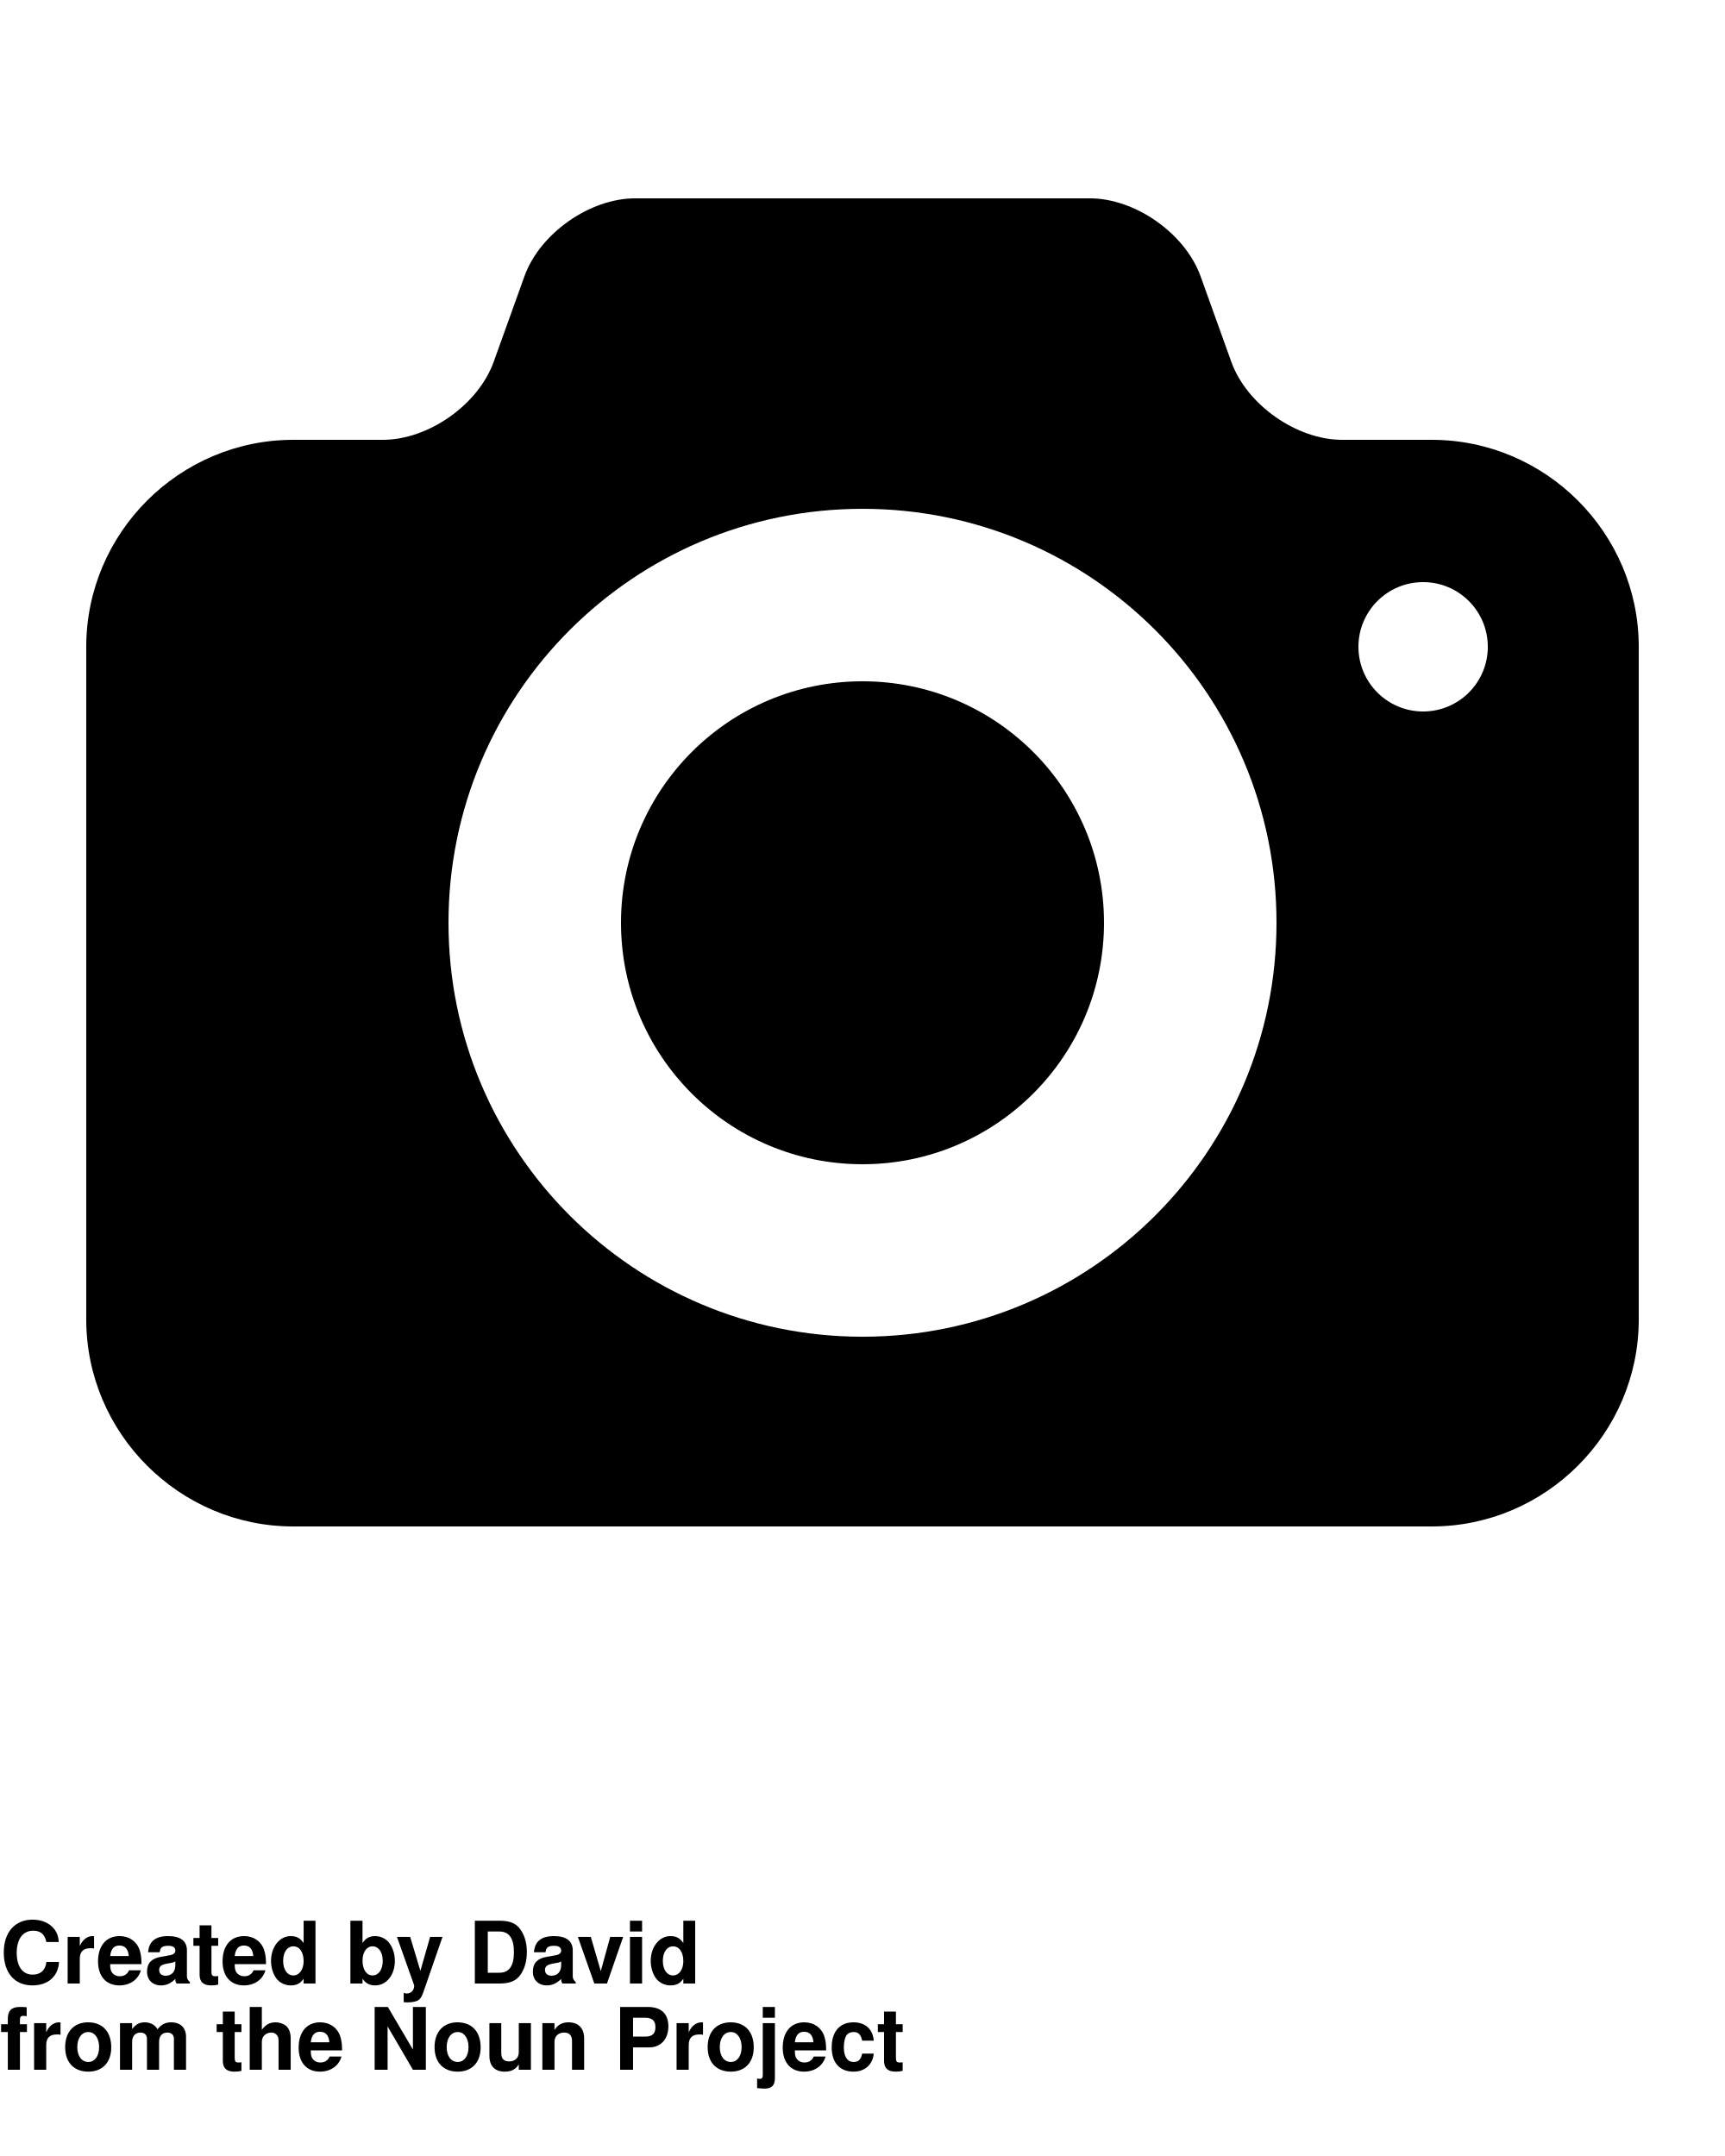
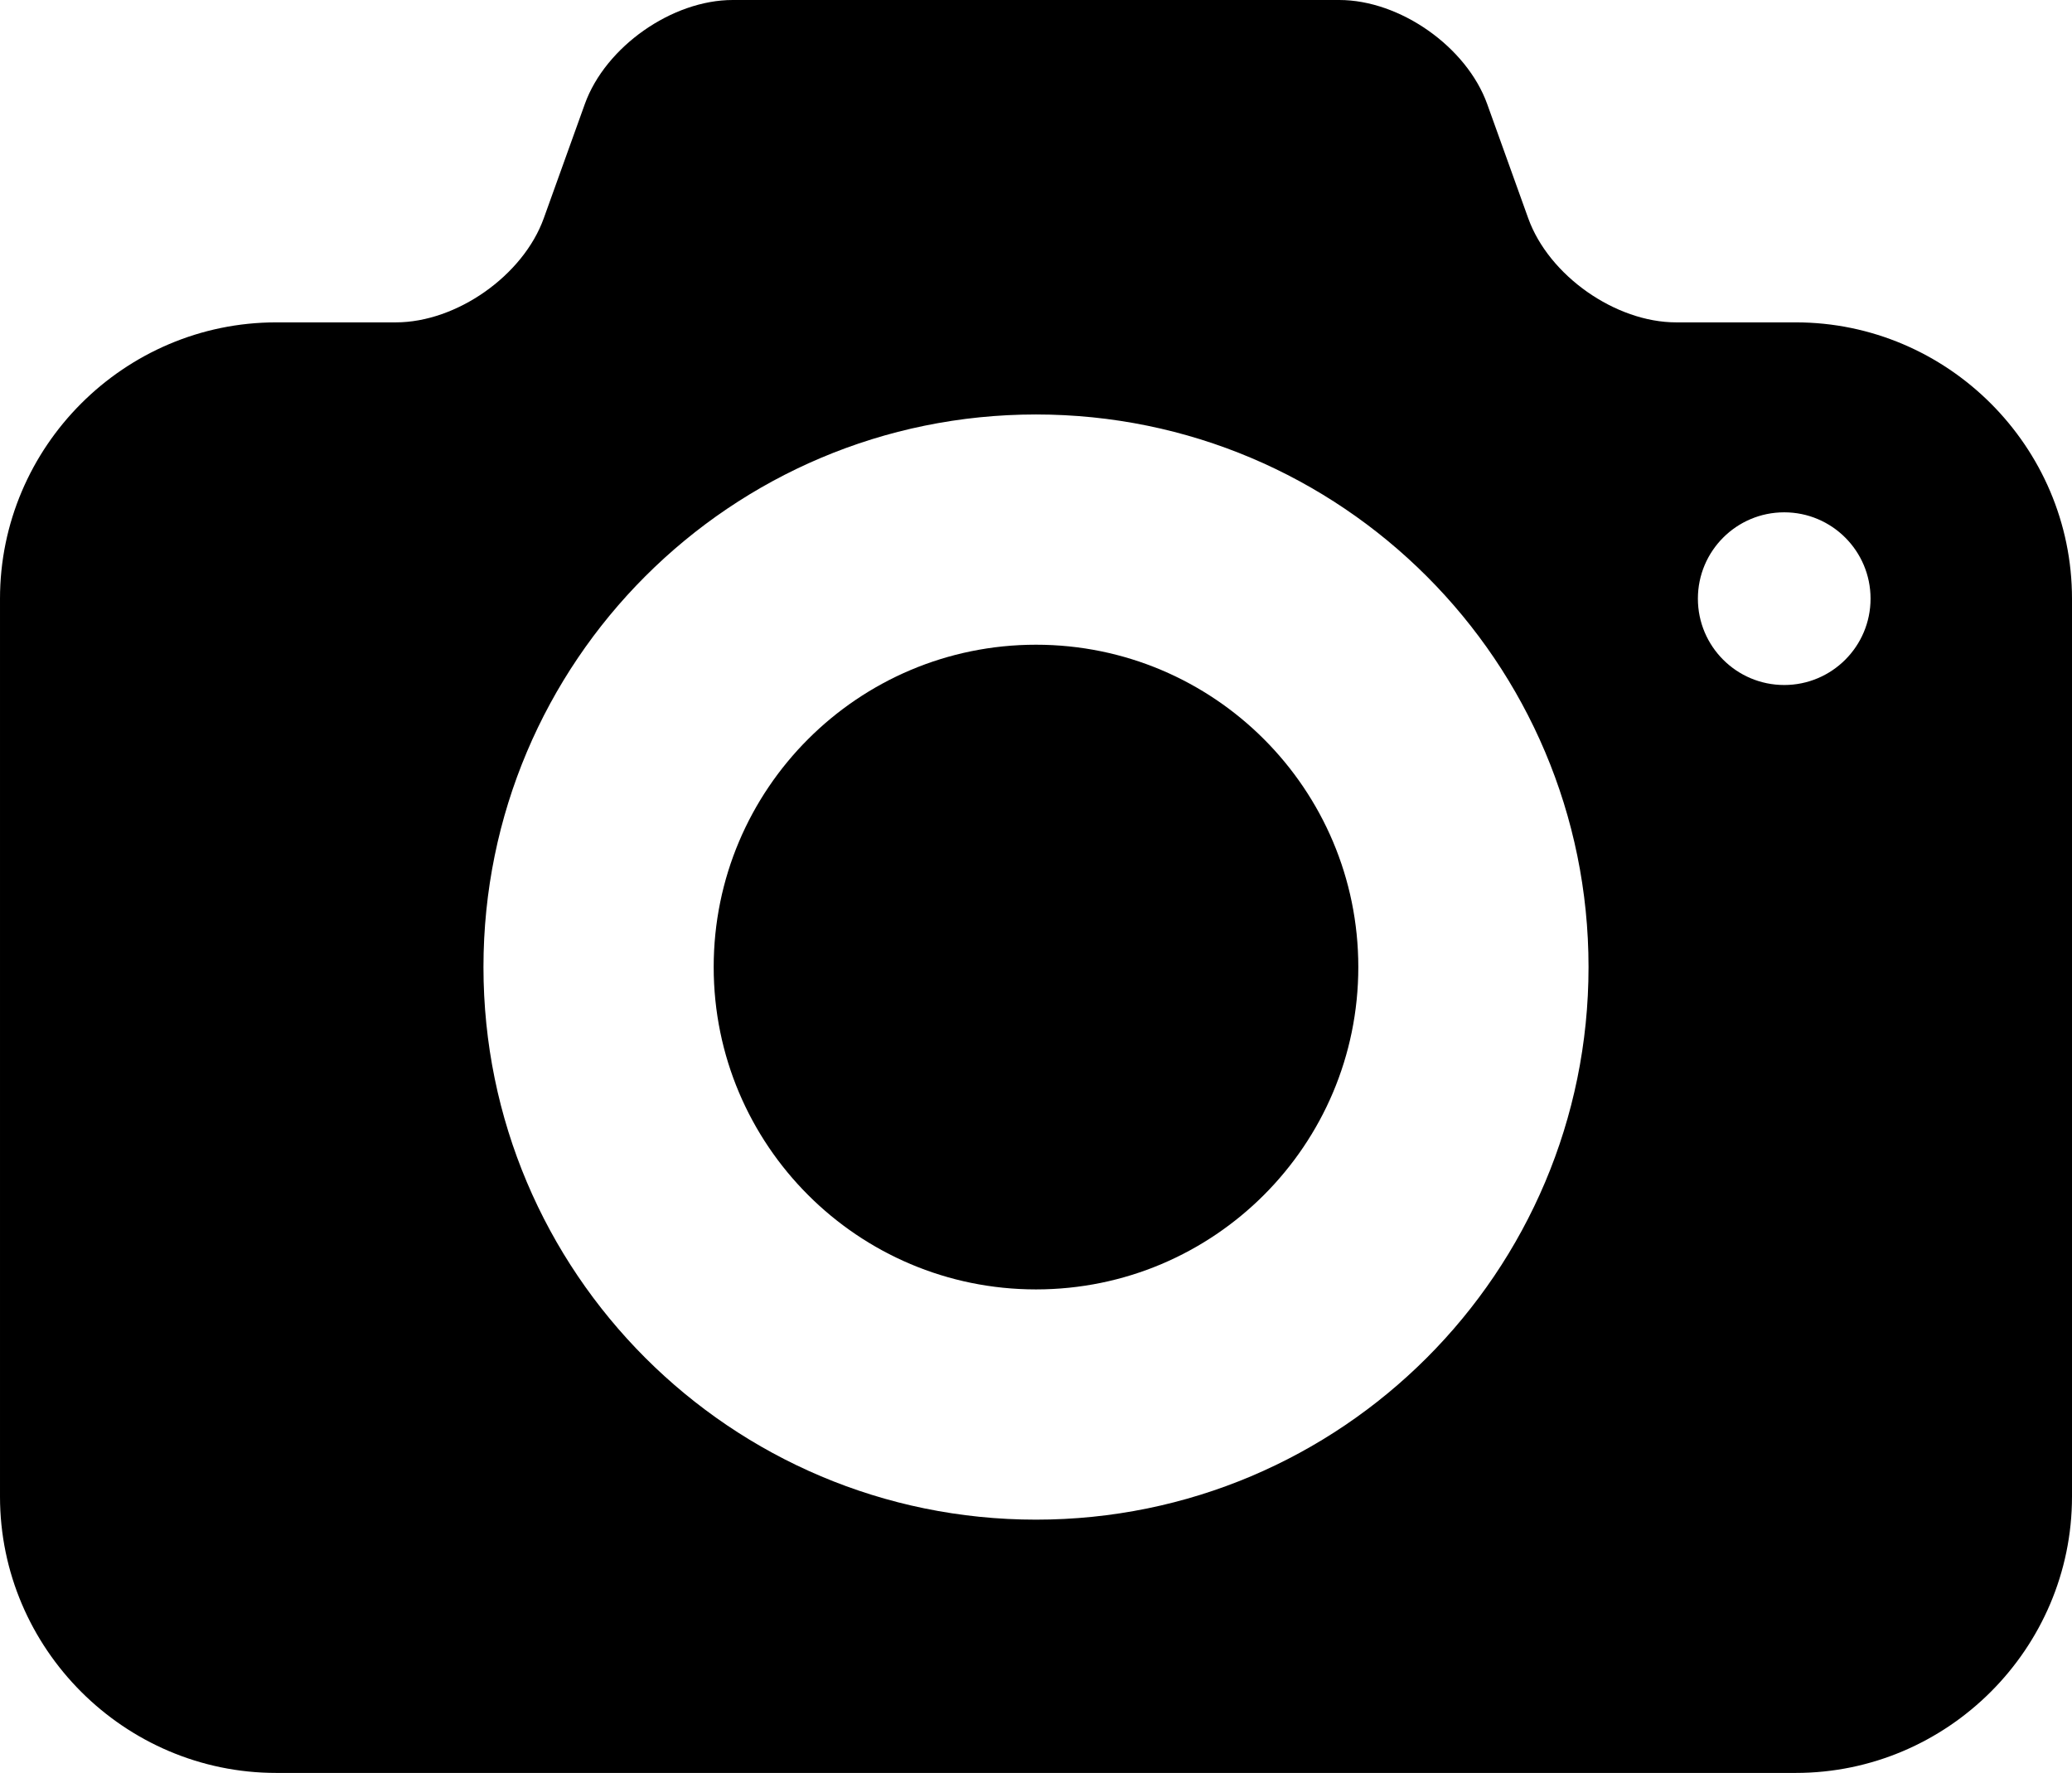
- <svg xmlns="http://www.w3.org/2000/svg" version="1.1" x="0px" y="0px" viewBox="0 0 100 125" enable-background="new 0 0 100 100" xml:space="preserve">
-   <circle cx="50" cy="53.5" r="14" />
-   <path d="M83,25.5h-3.208h-1.985c-2.641,0-5.531-2.033-6.425-4.518l-1.784-4.965c-0.895-2.484-3.785-4.518-6.425-4.518H36.827  c-2.639,0-5.531,2.033-6.424,4.518l-1.785,4.965c-0.894,2.484-3.784,4.518-6.424,4.518h-1.986H17c-6.6,0-12,5.398-12,12v39  c0,6.6,5.4,12,12,12h66c6.6,0,12-5.4,12-12v-39C95,30.898,89.6,25.5,83,25.5z M50,77.5c-13.256,0-24-10.741-24-24s10.744-24,24-24  c13.258,0,24,10.741,24,24S63.258,77.5,50,77.5z M82.5,41.25c-2.07,0-3.75-1.679-3.75-3.75c0-2.072,1.68-3.75,3.75-3.75  s3.75,1.678,3.75,3.75C86.25,39.571,84.57,41.25,82.5,41.25z" />
-   <text x="0" y="115" fill="#000000" font-size="5px" font-weight="bold" font-family="'Helvetica Neue', Helvetica, Arial-Unicode, Arial, Sans-serif">Created by David</text>
-   <text x="0" y="120" fill="#000000" font-size="5px" font-weight="bold" font-family="'Helvetica Neue', Helvetica, Arial-Unicode, Arial, Sans-serif">from the Noun Project</text>
+ <svg xmlns="http://www.w3.org/2000/svg" version="1.1" id="Слой_1" x="0px" y="0px" width="1071.496px" height="916.735px" viewBox="59.527 234.698 1071.496 916.735" enable-background="new 59.527 234.698 1071.496 916.735" xml:space="preserve">
+   <circle cx="595.274" cy="734.741" r="166.677" />
+   <path d="M988.156,401.386h-38.191h-23.633c-31.443,0-65.85-24.203-76.494-53.789l-21.238-59.11  c-10.656-29.573-45.063-53.789-76.492-53.789H438.443c-31.418,0-65.849,24.204-76.48,53.789l-21.251,59.11  c-10.644,29.573-45.051,53.789-76.481,53.789h-23.644h-38.193c-78.576,0-142.866,64.267-142.866,142.866v464.314  c0,78.576,64.29,142.866,142.866,142.866h785.762c78.576,0,142.867-64.29,142.867-142.866V544.253  C1131.023,465.653,1066.732,401.386,988.156,401.386z M595.274,1020.472c-157.818,0-285.731-127.877-285.731-285.731  c0-157.855,127.913-285.732,285.731-285.732c157.844,0,285.733,127.877,285.733,285.732  C881.007,892.595,753.119,1020.472,595.274,1020.472z M982.205,588.898c-24.645,0-44.646-19.989-44.646-44.646  c0-24.668,20.002-44.646,44.646-44.646c24.643,0,44.645,19.978,44.645,44.646C1026.849,568.909,1006.847,588.898,982.205,588.898z" />
</svg>
